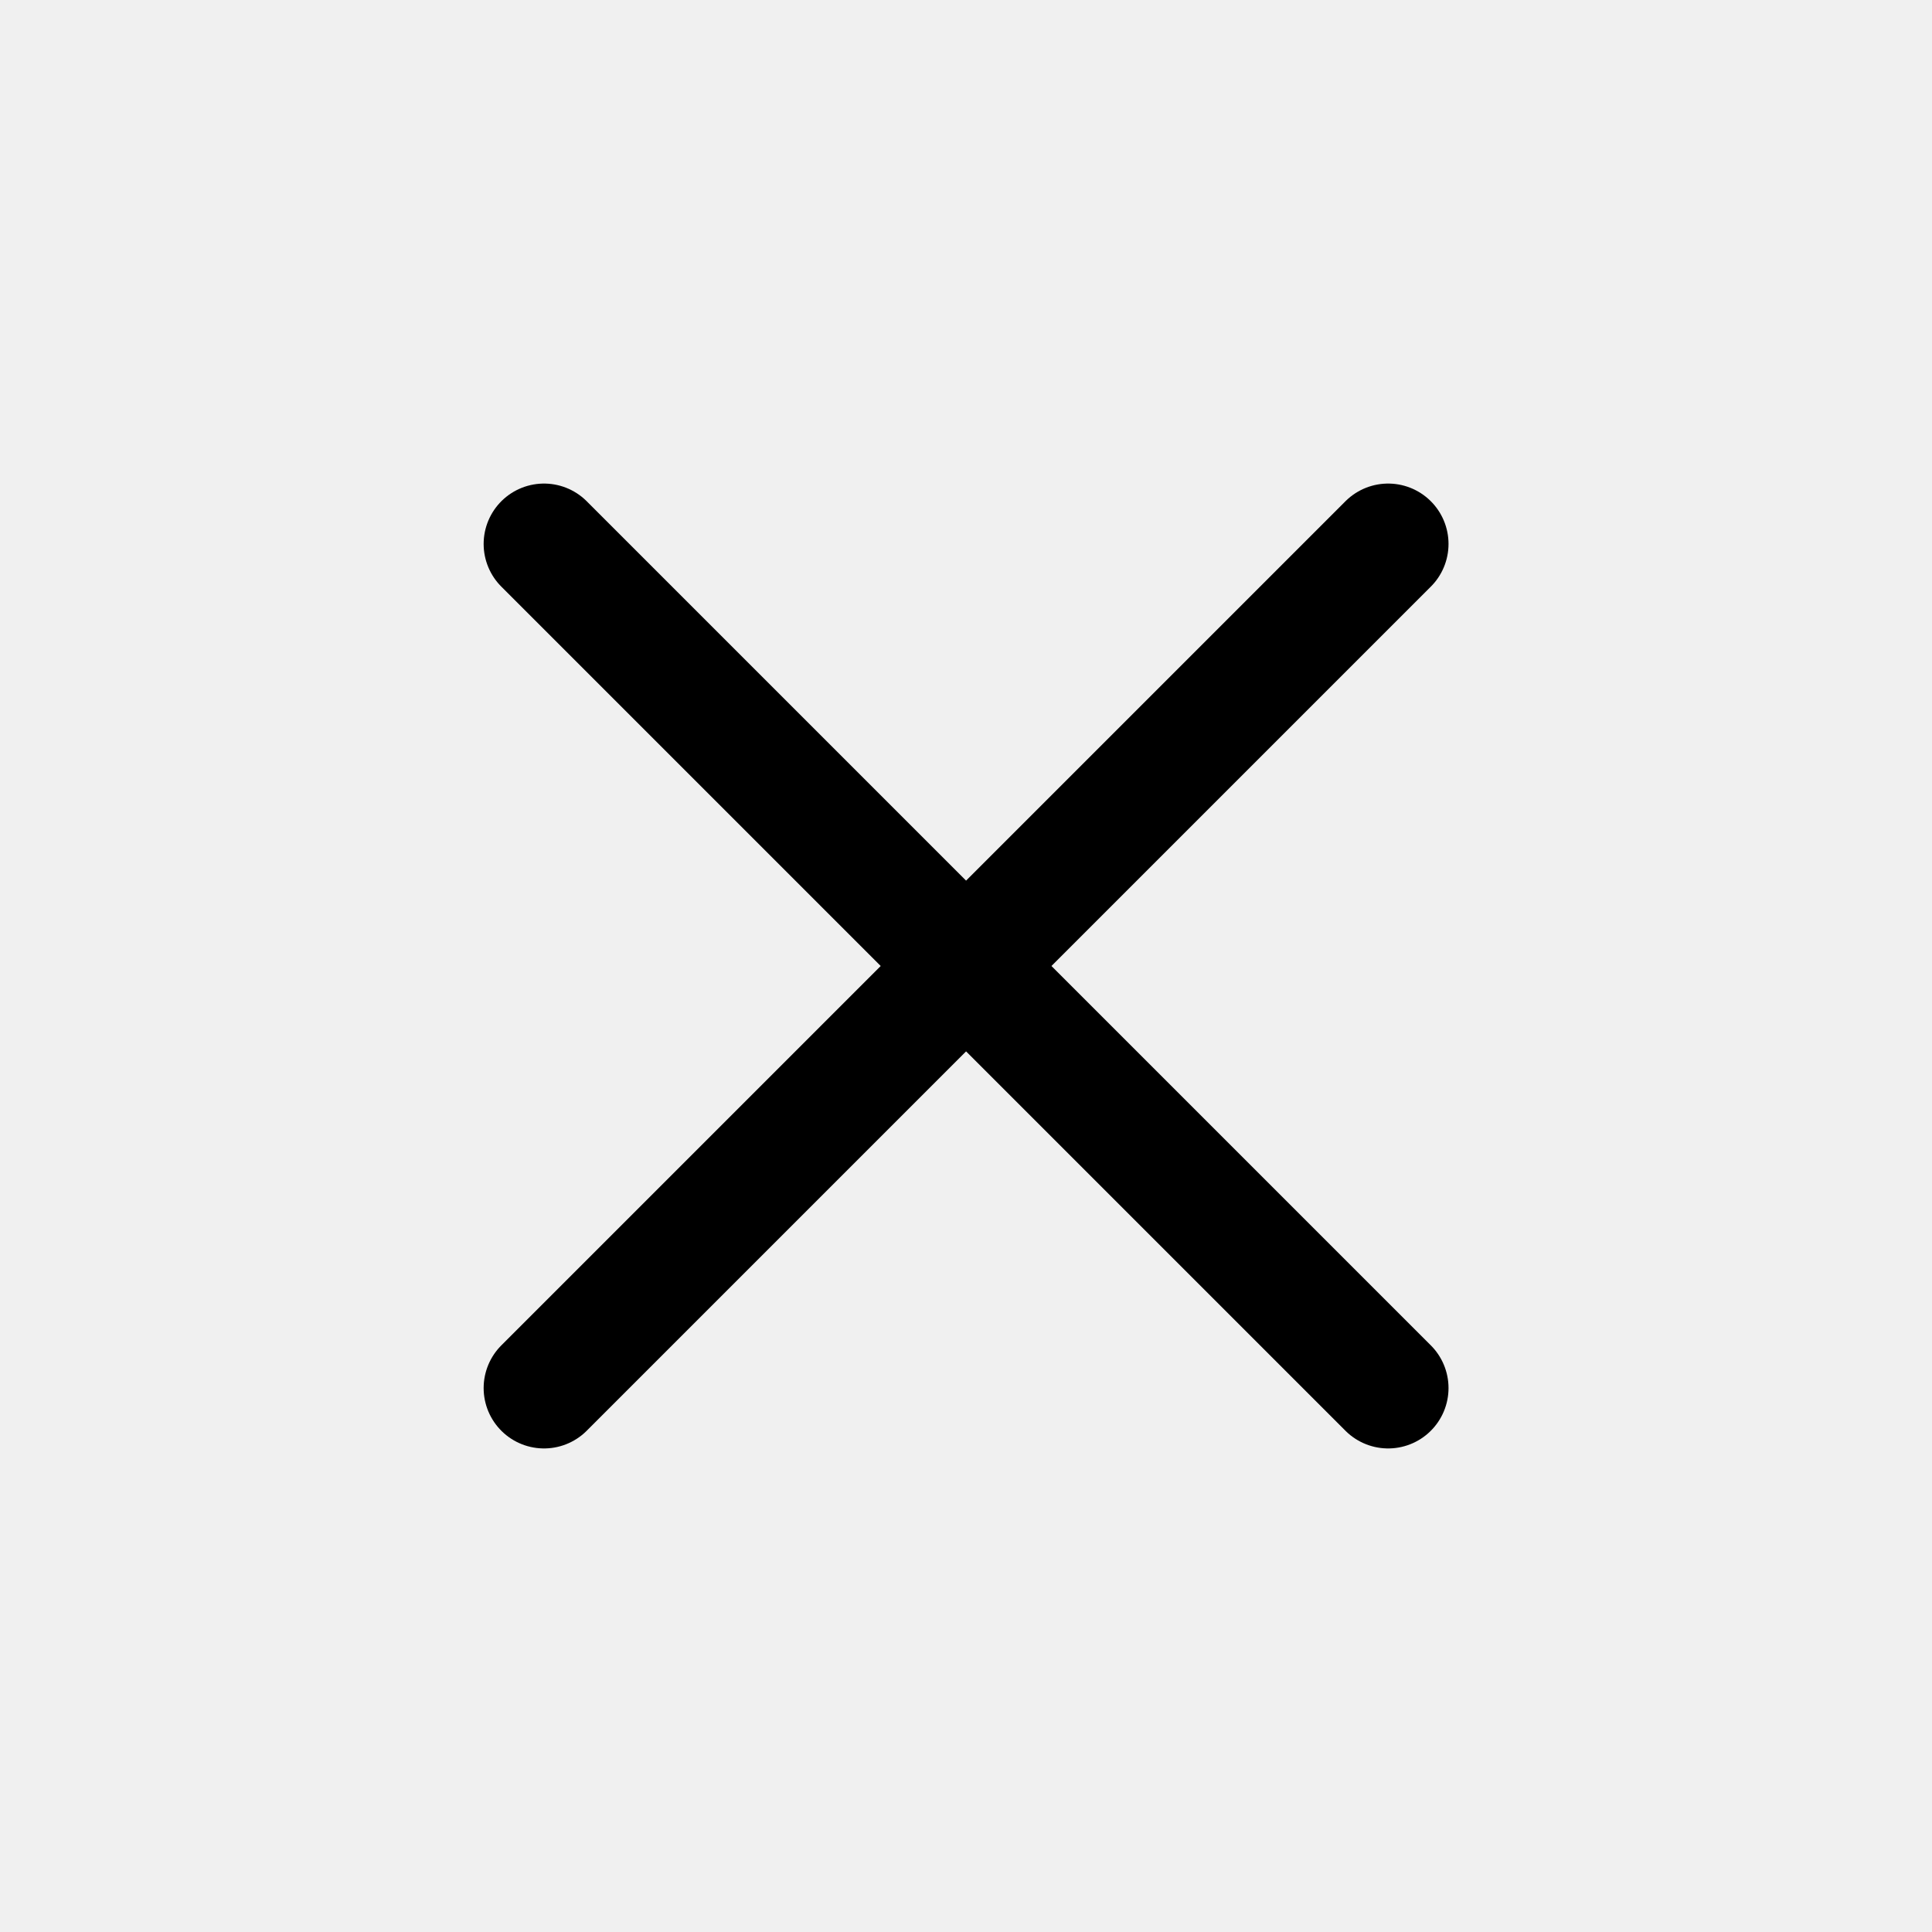
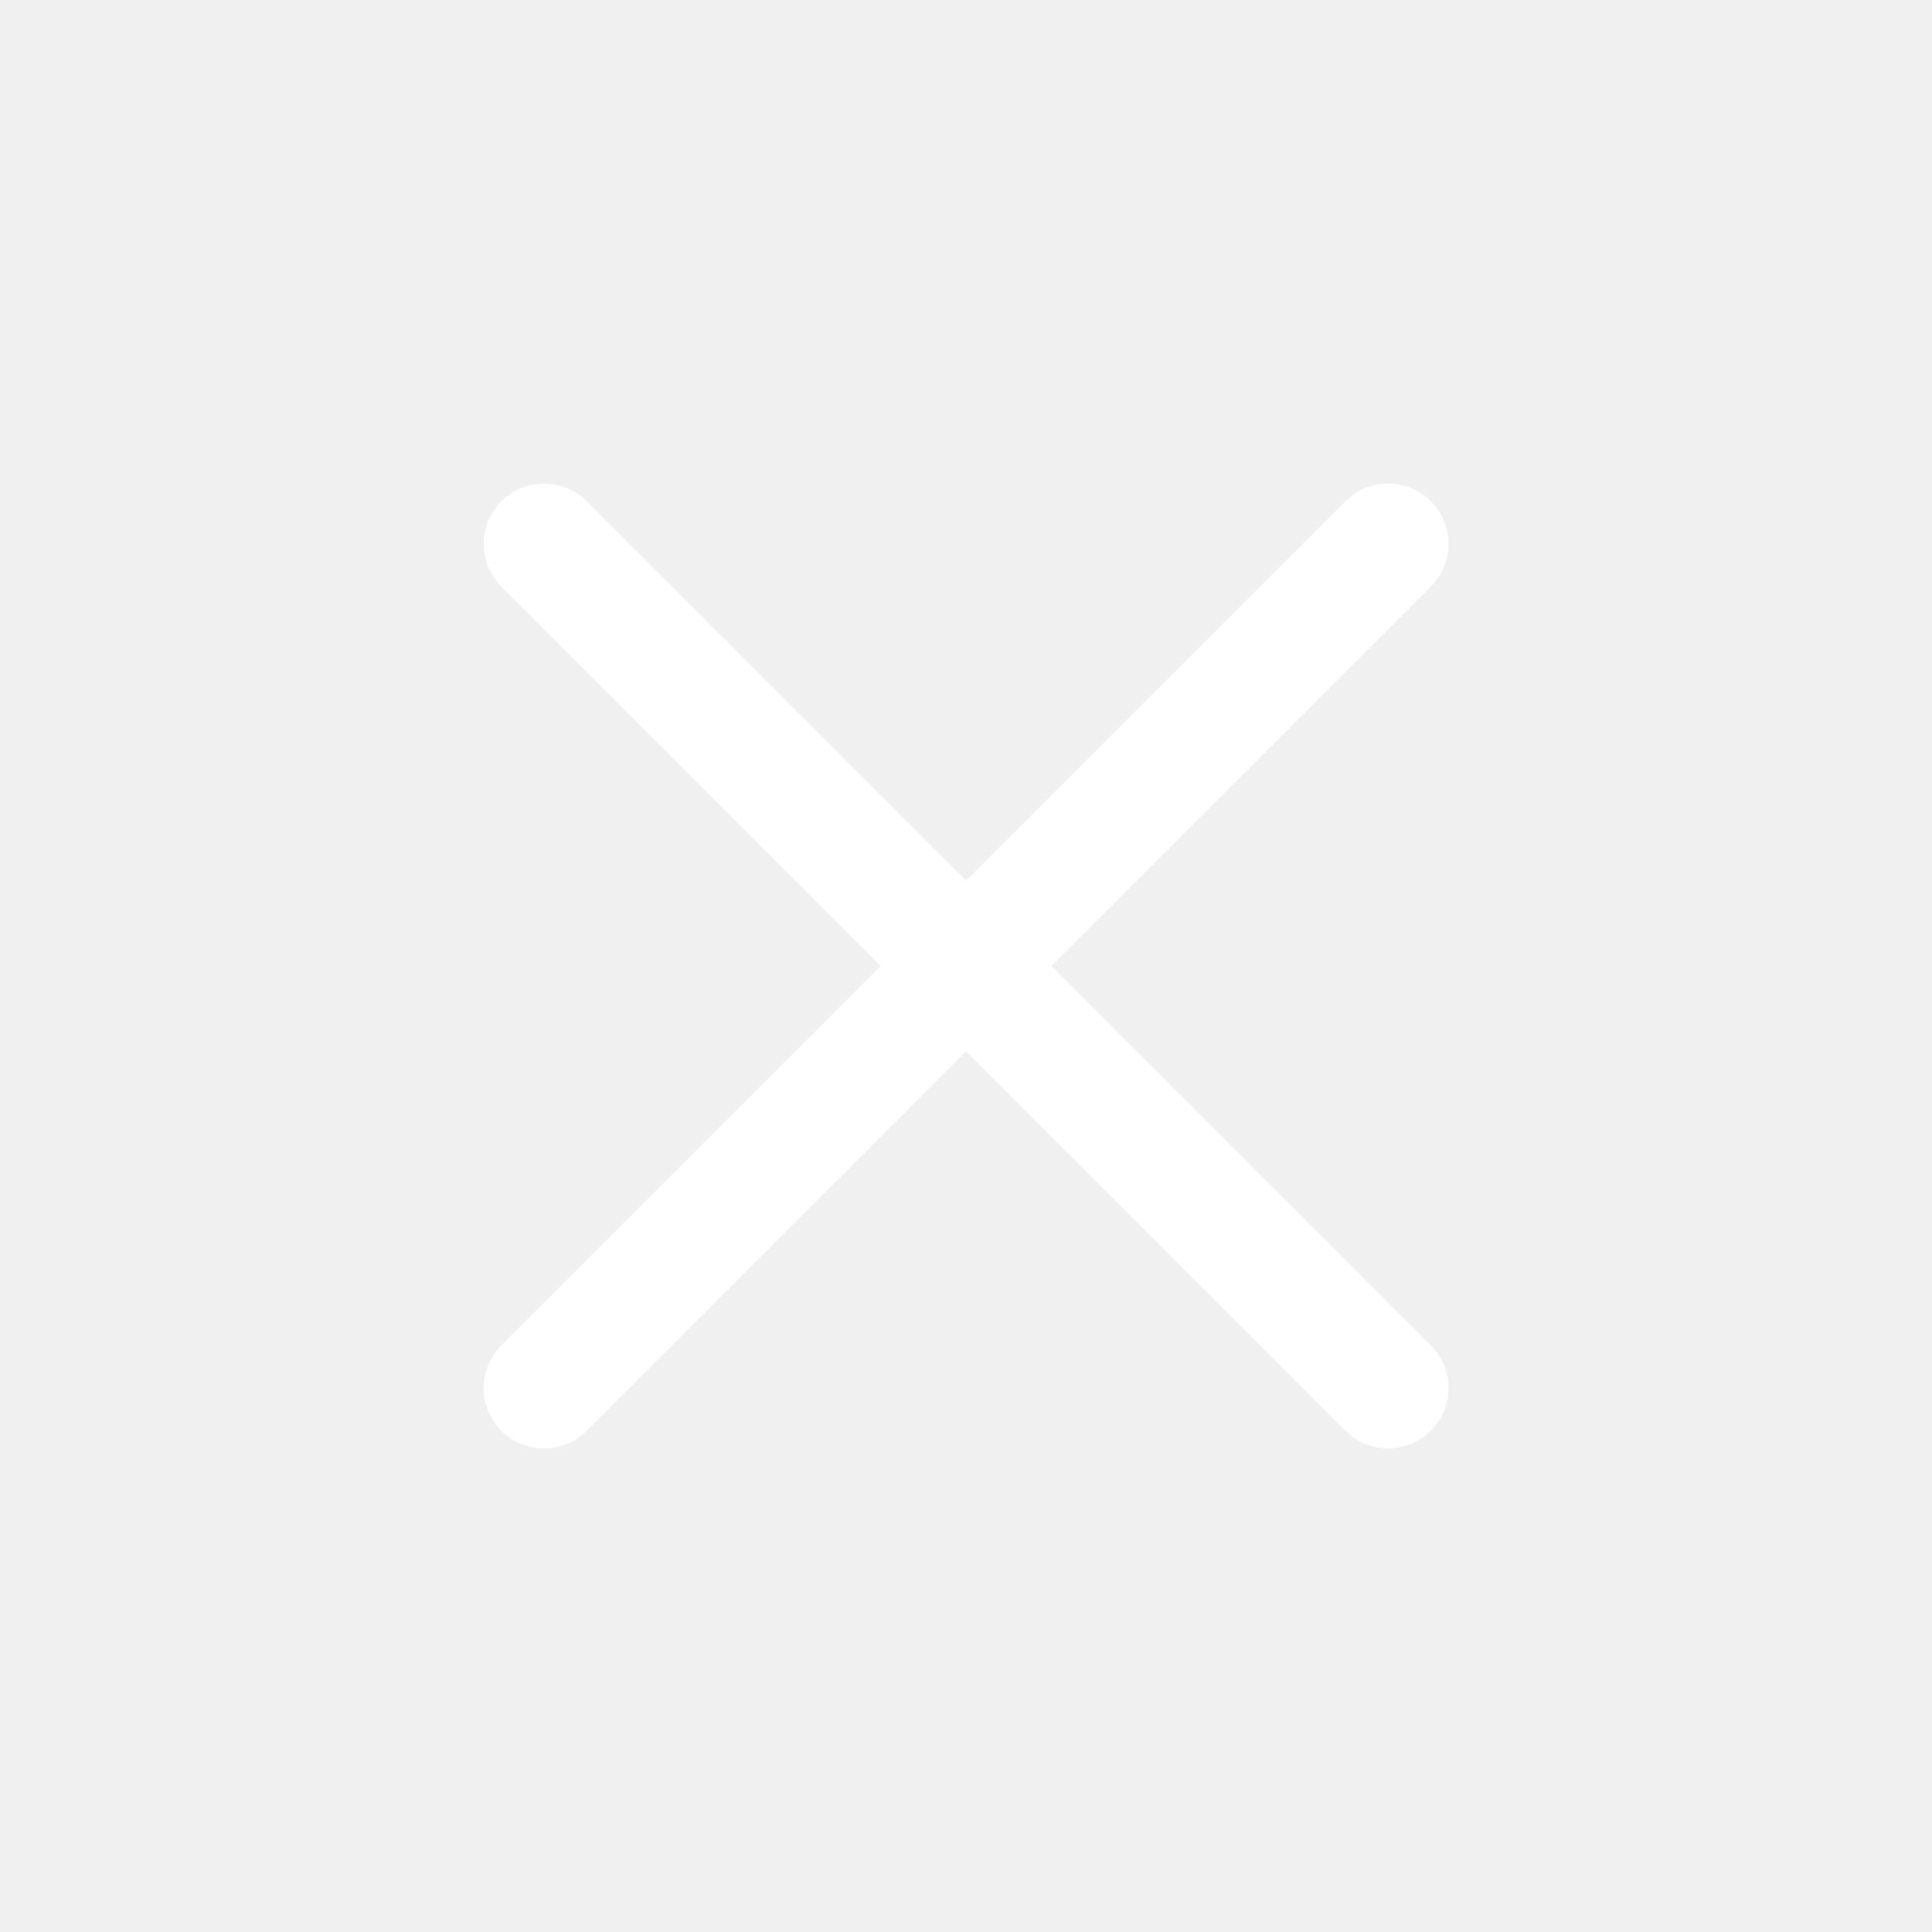
- <svg xmlns="http://www.w3.org/2000/svg" width="24px" height="24px" stroke-width="1.5" viewBox="0 0 24 24" fill="none" color="#000000">
-   <path d="M6.758 17.243L12.001 12M17.244 6.757L12.001 12M12.001 12L6.758 6.757M12.001 12L17.244 17.243" stroke="#000000" stroke-width="1.5" stroke-linecap="round" stroke-linejoin="round" />
+ <svg xmlns="http://www.w3.org/2000/svg" width="24px" height="24px" stroke-width="1.5" viewBox="0 0 24 24" fill="none" color="#ffffff">
+   <path d="M6.758 17.243L12.001 12M17.244 6.757L12.001 12M12.001 12L6.758 6.757M12.001 12L17.244 17.243" stroke="#ffffff" stroke-width="1.5" stroke-linecap="round" stroke-linejoin="round" />
</svg>
